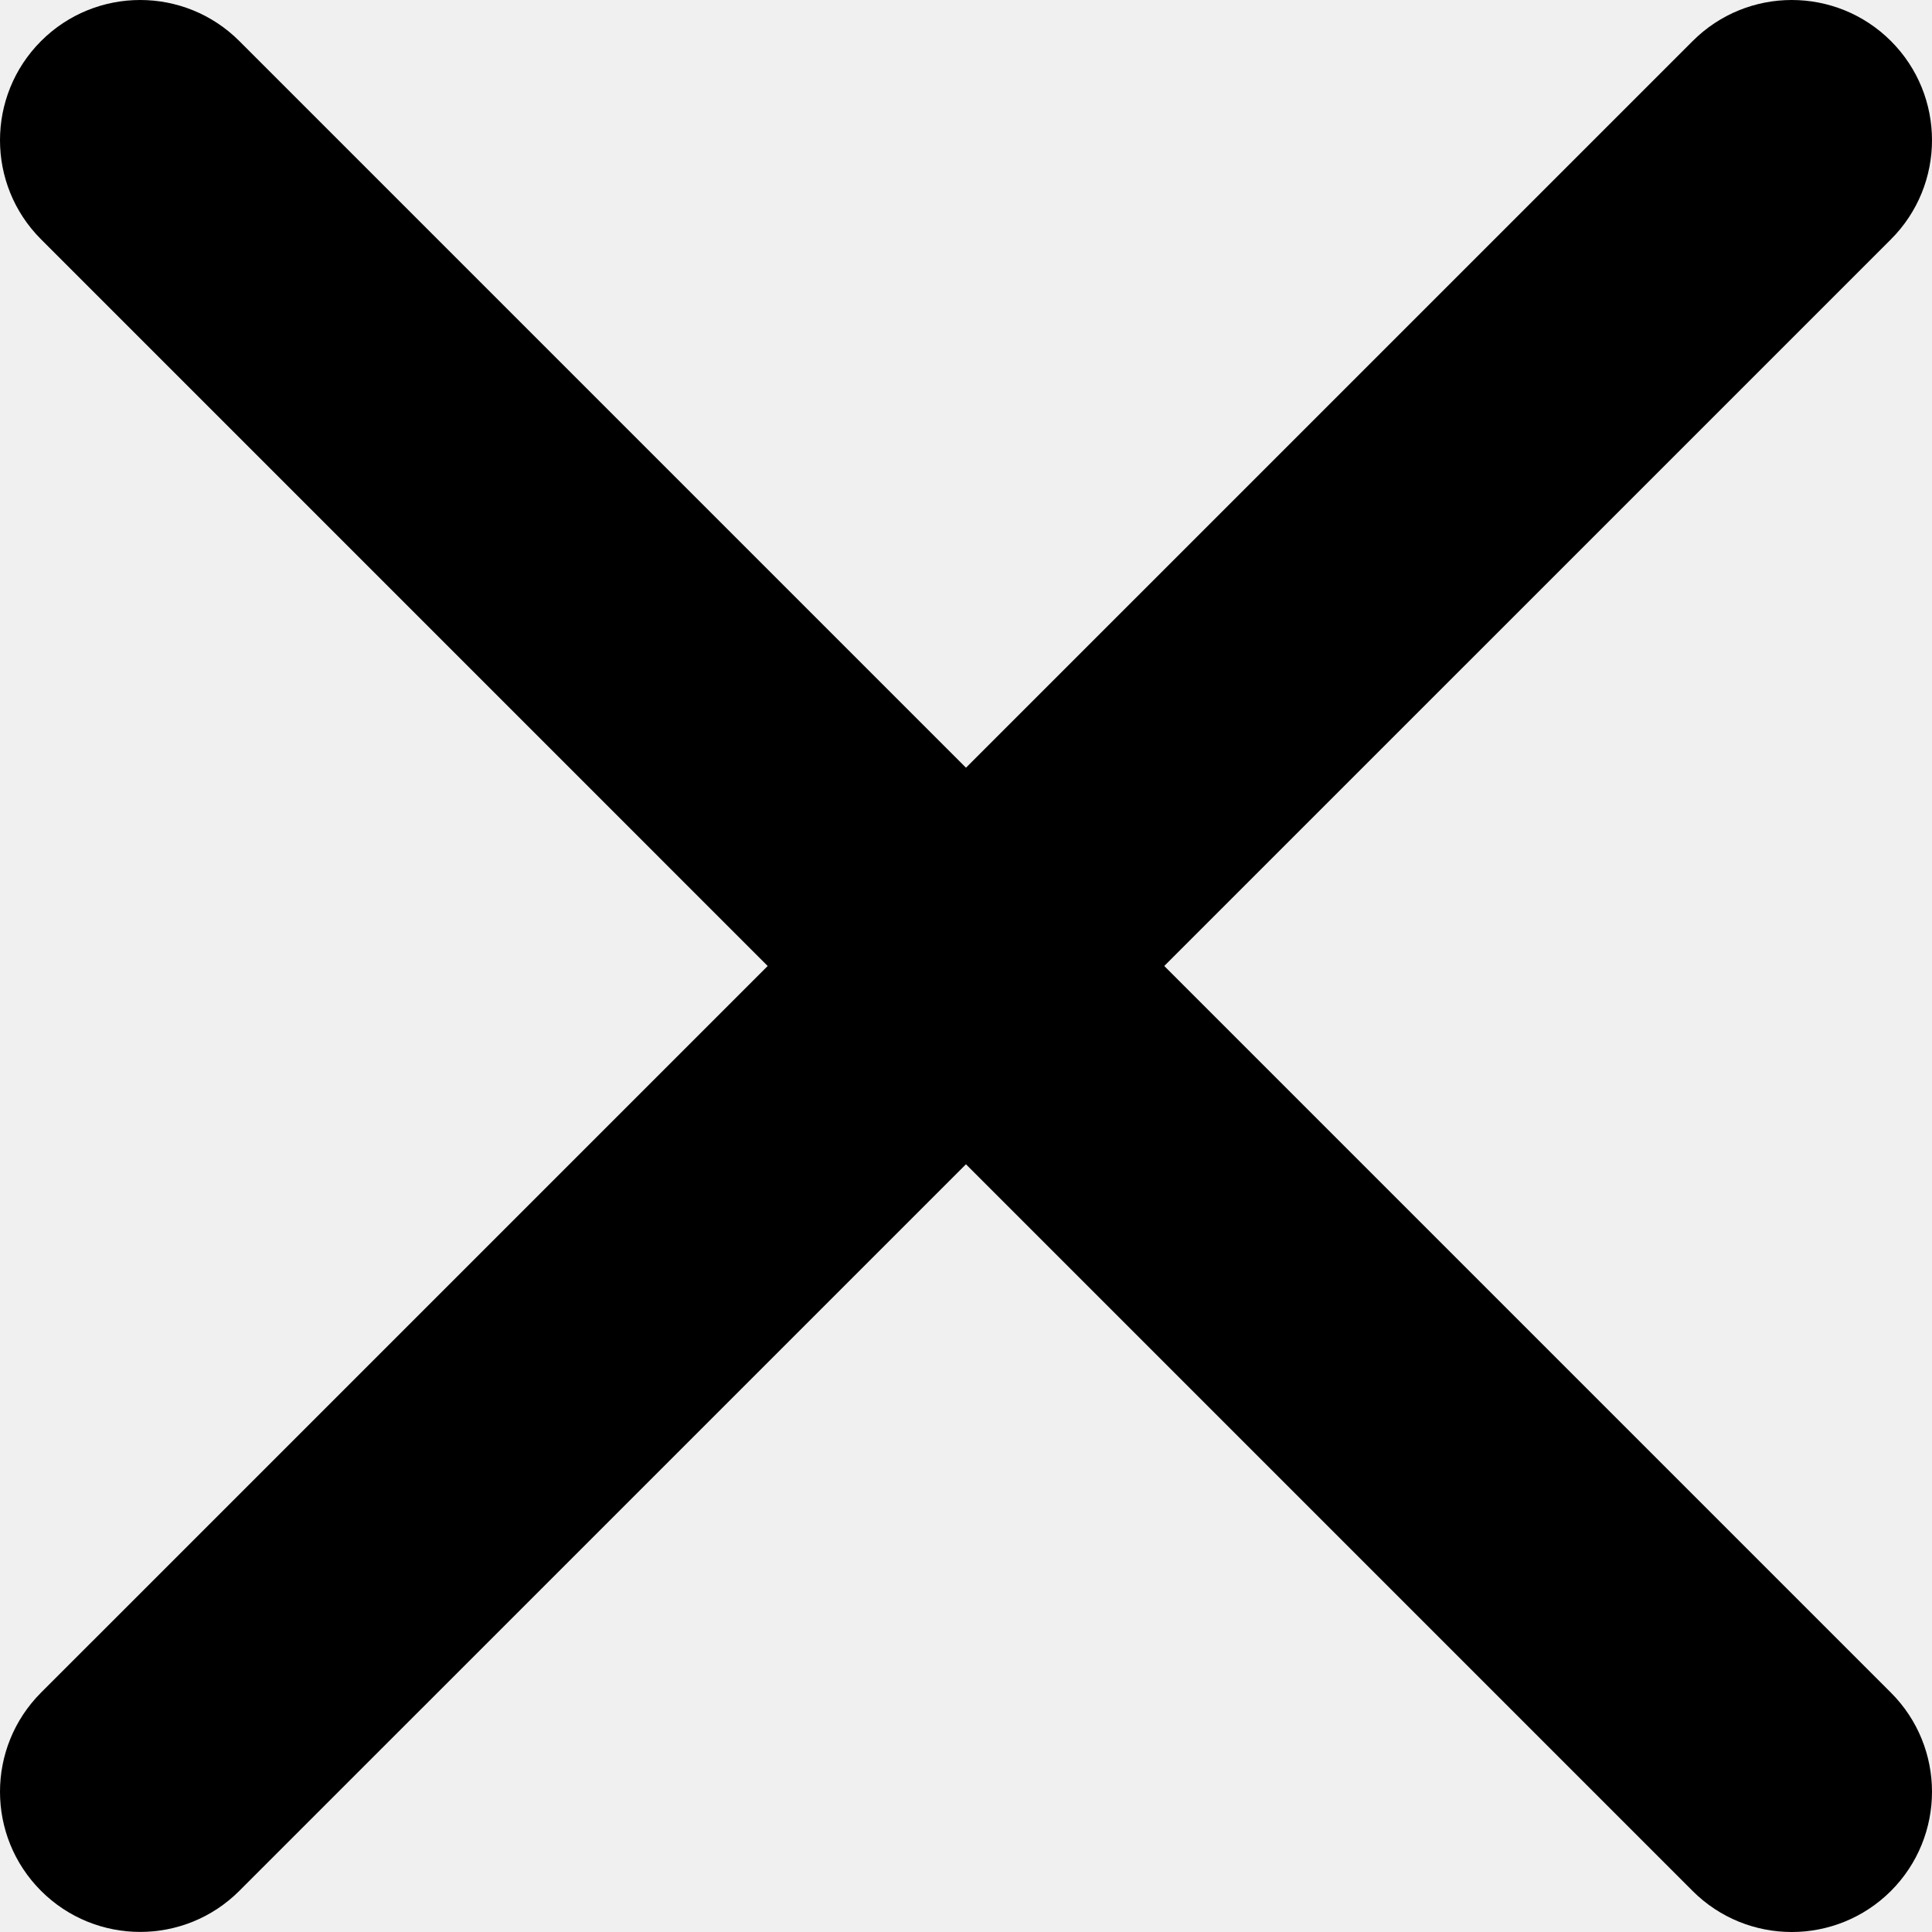
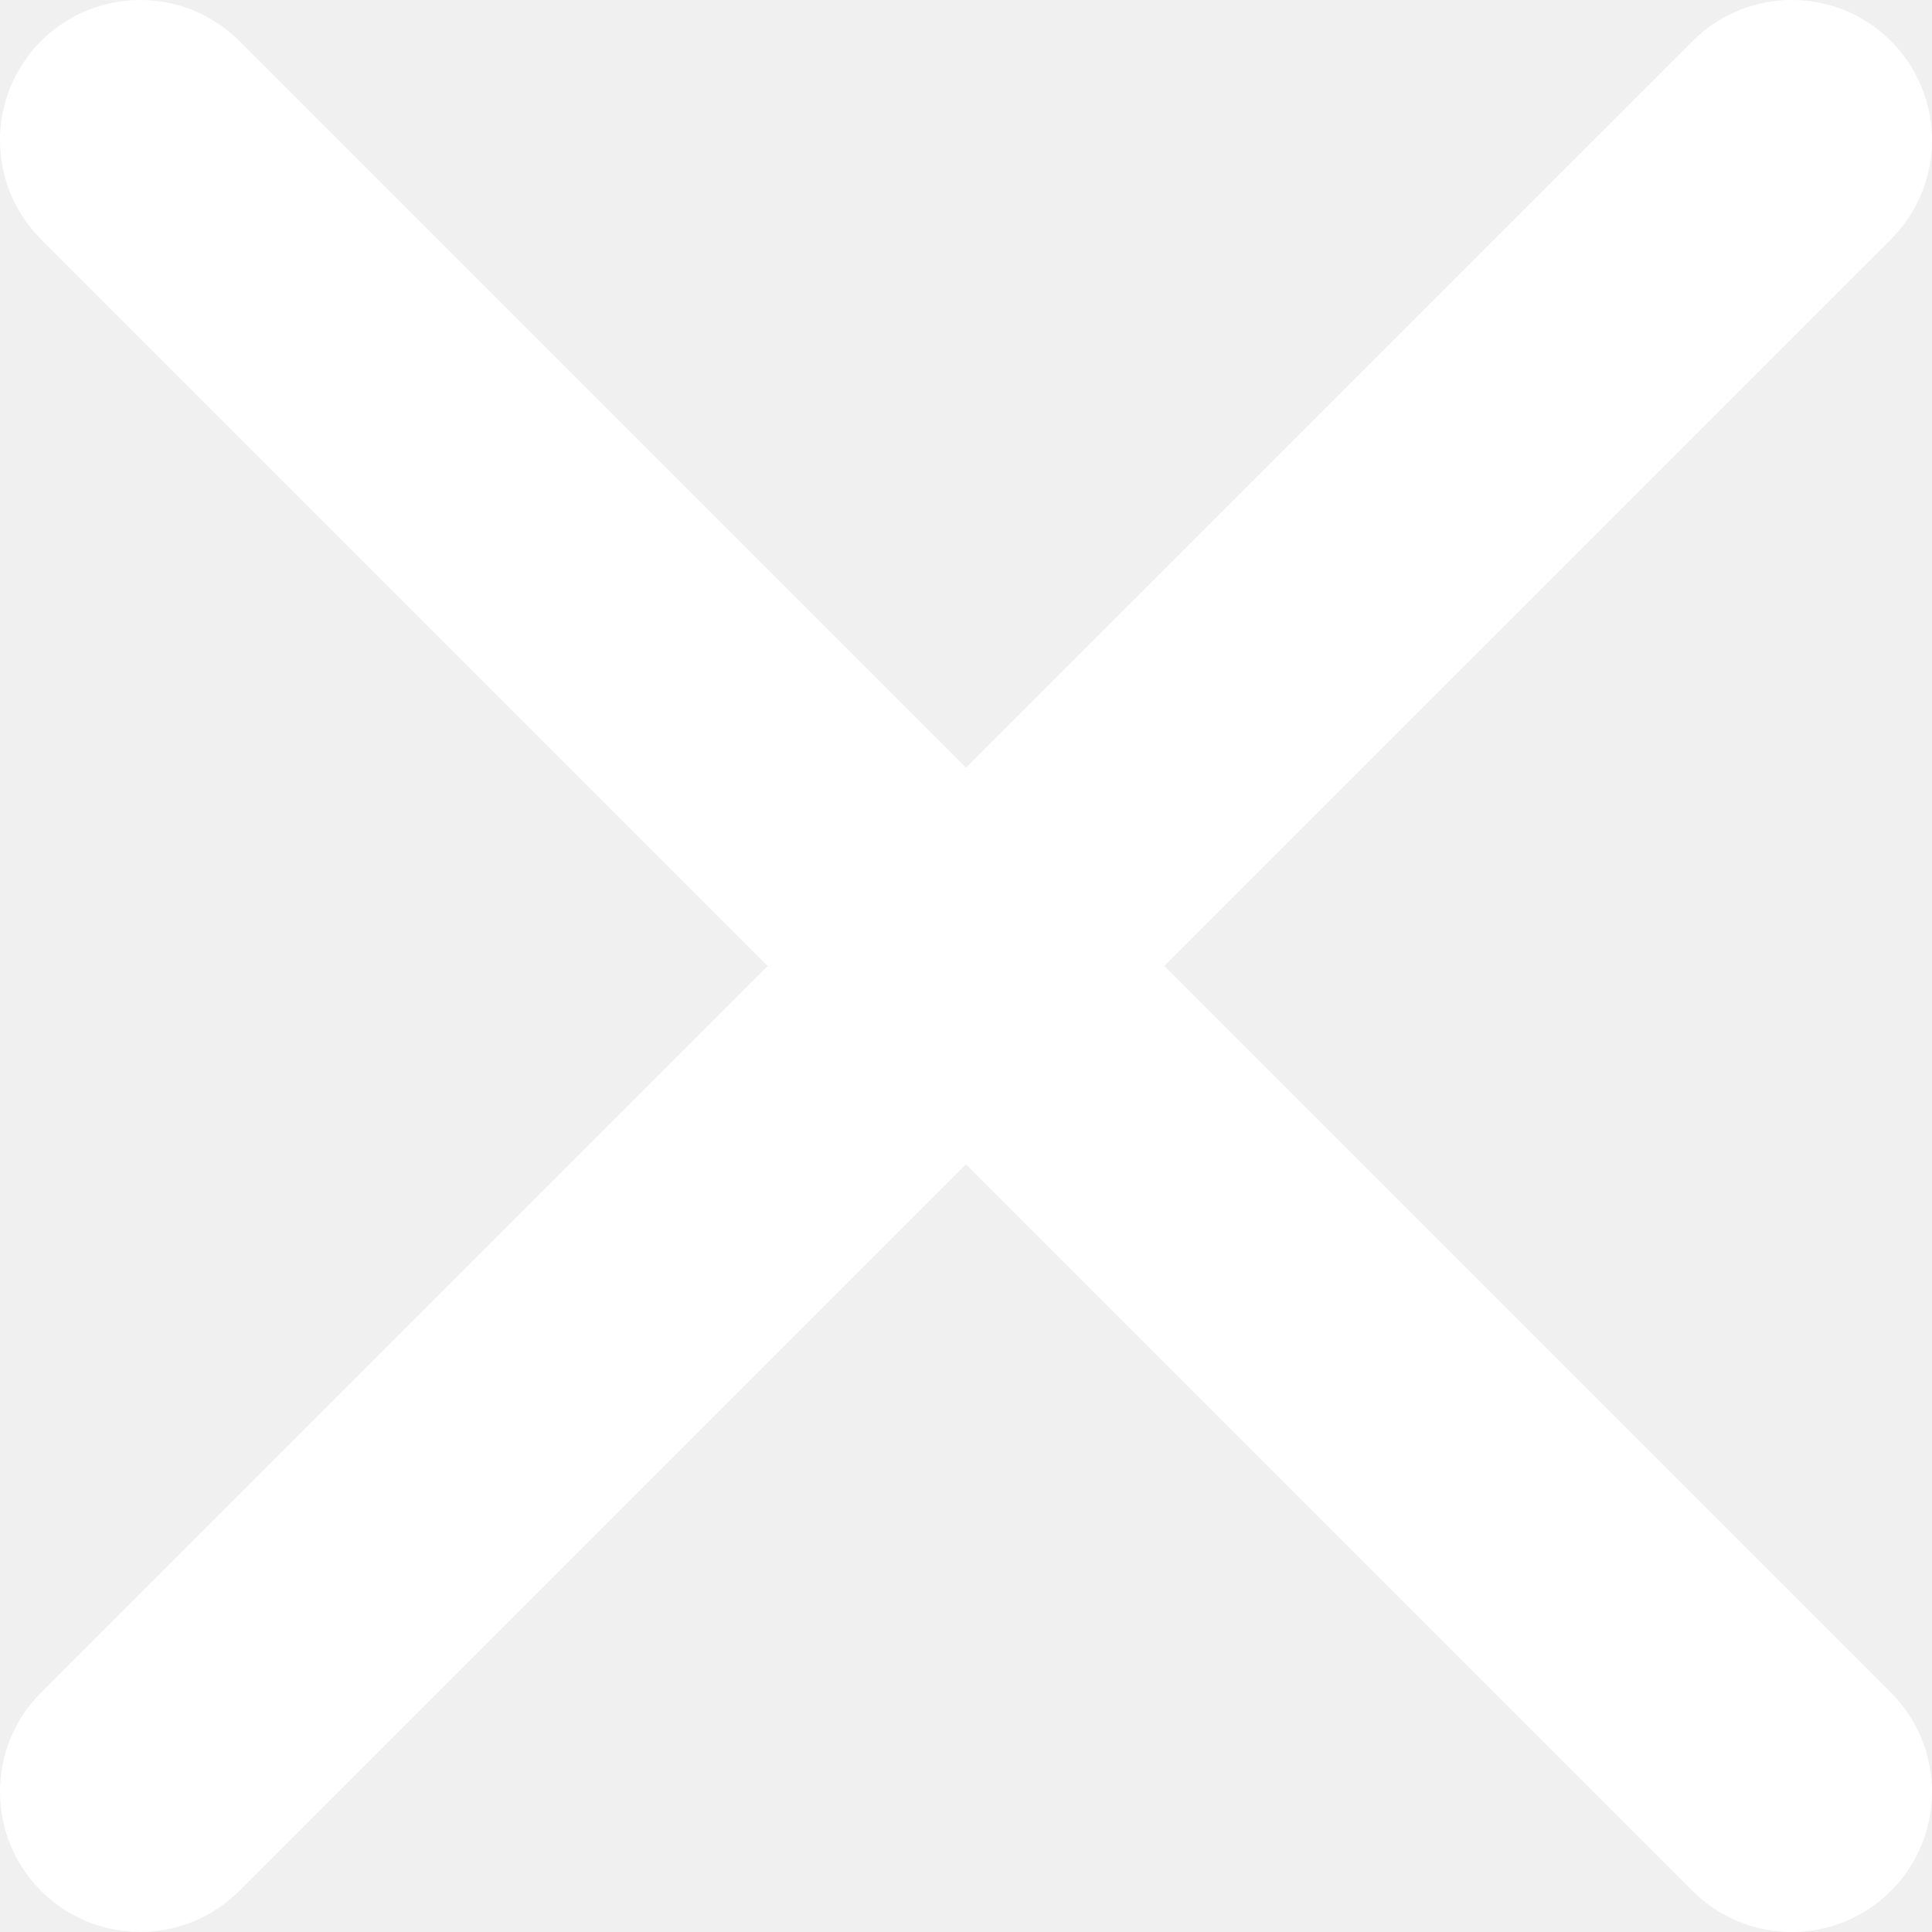
<svg xmlns="http://www.w3.org/2000/svg" width="24" height="24" viewBox="0 0 24 24">
-   <path d="M1.742 23.999C1.296 23.999 0.85 23.829 0.51 23.489C-0.17 22.809 -0.17 21.707 0.51 21.026L21.027 0.51C21.707 -0.17 22.809 -0.17 23.49 0.51C24.17 1.19 24.17 2.293 23.49 2.973L2.973 23.489C2.633 23.829 2.187 23.999 1.742 23.999Z" />
-   <path d="M22.258 24C21.812 24 21.366 23.83 21.026 23.49L0.51 2.973C-0.17 2.293 -0.17 1.191 0.51 0.51C1.19 -0.17 2.293 -0.17 2.973 0.51L23.49 21.027C24.17 21.707 24.17 22.809 23.49 23.49C23.149 23.83 22.703 24 22.258 24Z" />
+   <path d="M1.742 23.999C1.296 23.999 0.85 23.829 0.51 23.489C-0.17 22.809 -0.17 21.707 0.51 21.026L21.027 0.51C21.707 -0.17 22.809 -0.17 23.49 0.51C24.17 1.19 24.17 2.293 23.49 2.973L2.973 23.489C2.633 23.829 2.187 23.999 1.742 23.999Z" fill="#fff" />
+   <path d="M22.258 24C21.812 24 21.366 23.83 21.026 23.49L0.51 2.973C-0.17 2.293 -0.17 1.191 0.51 0.51C1.19 -0.17 2.293 -0.17 2.973 0.51L23.49 21.027C24.17 21.707 24.17 22.809 23.49 23.49C23.149 23.83 22.703 24 22.258 24Z" fill="#fff" />
</svg>
